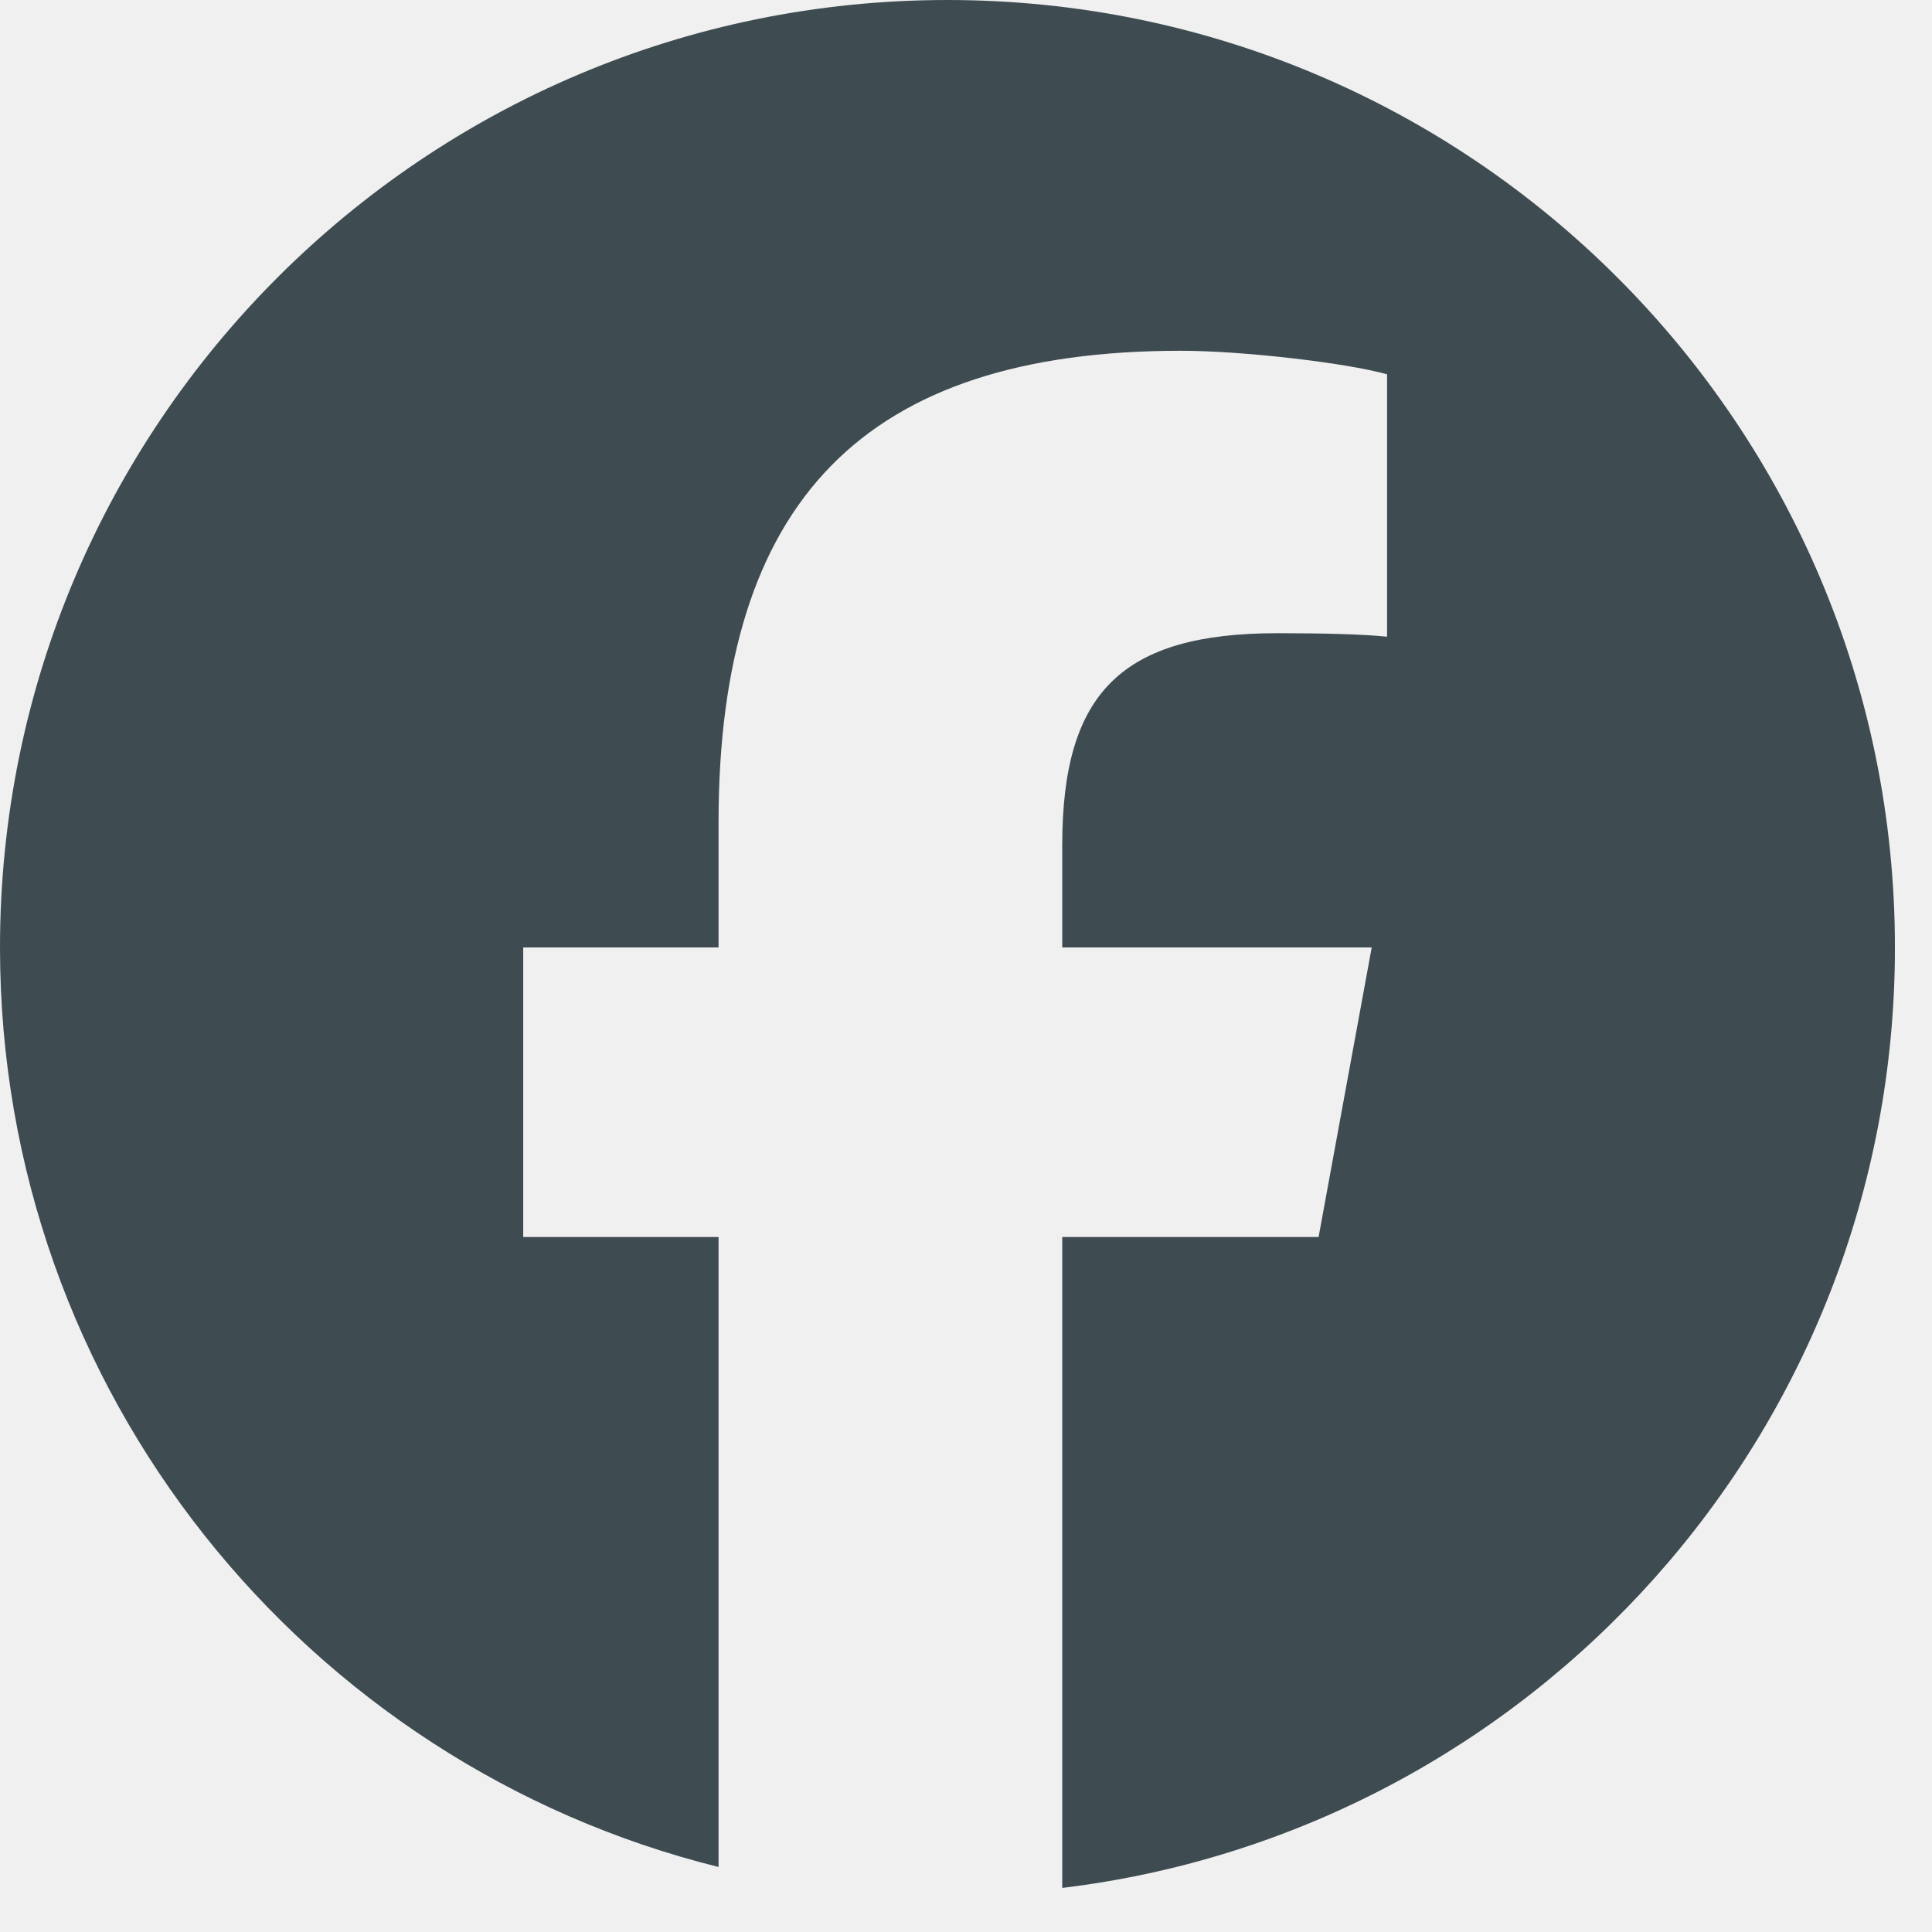
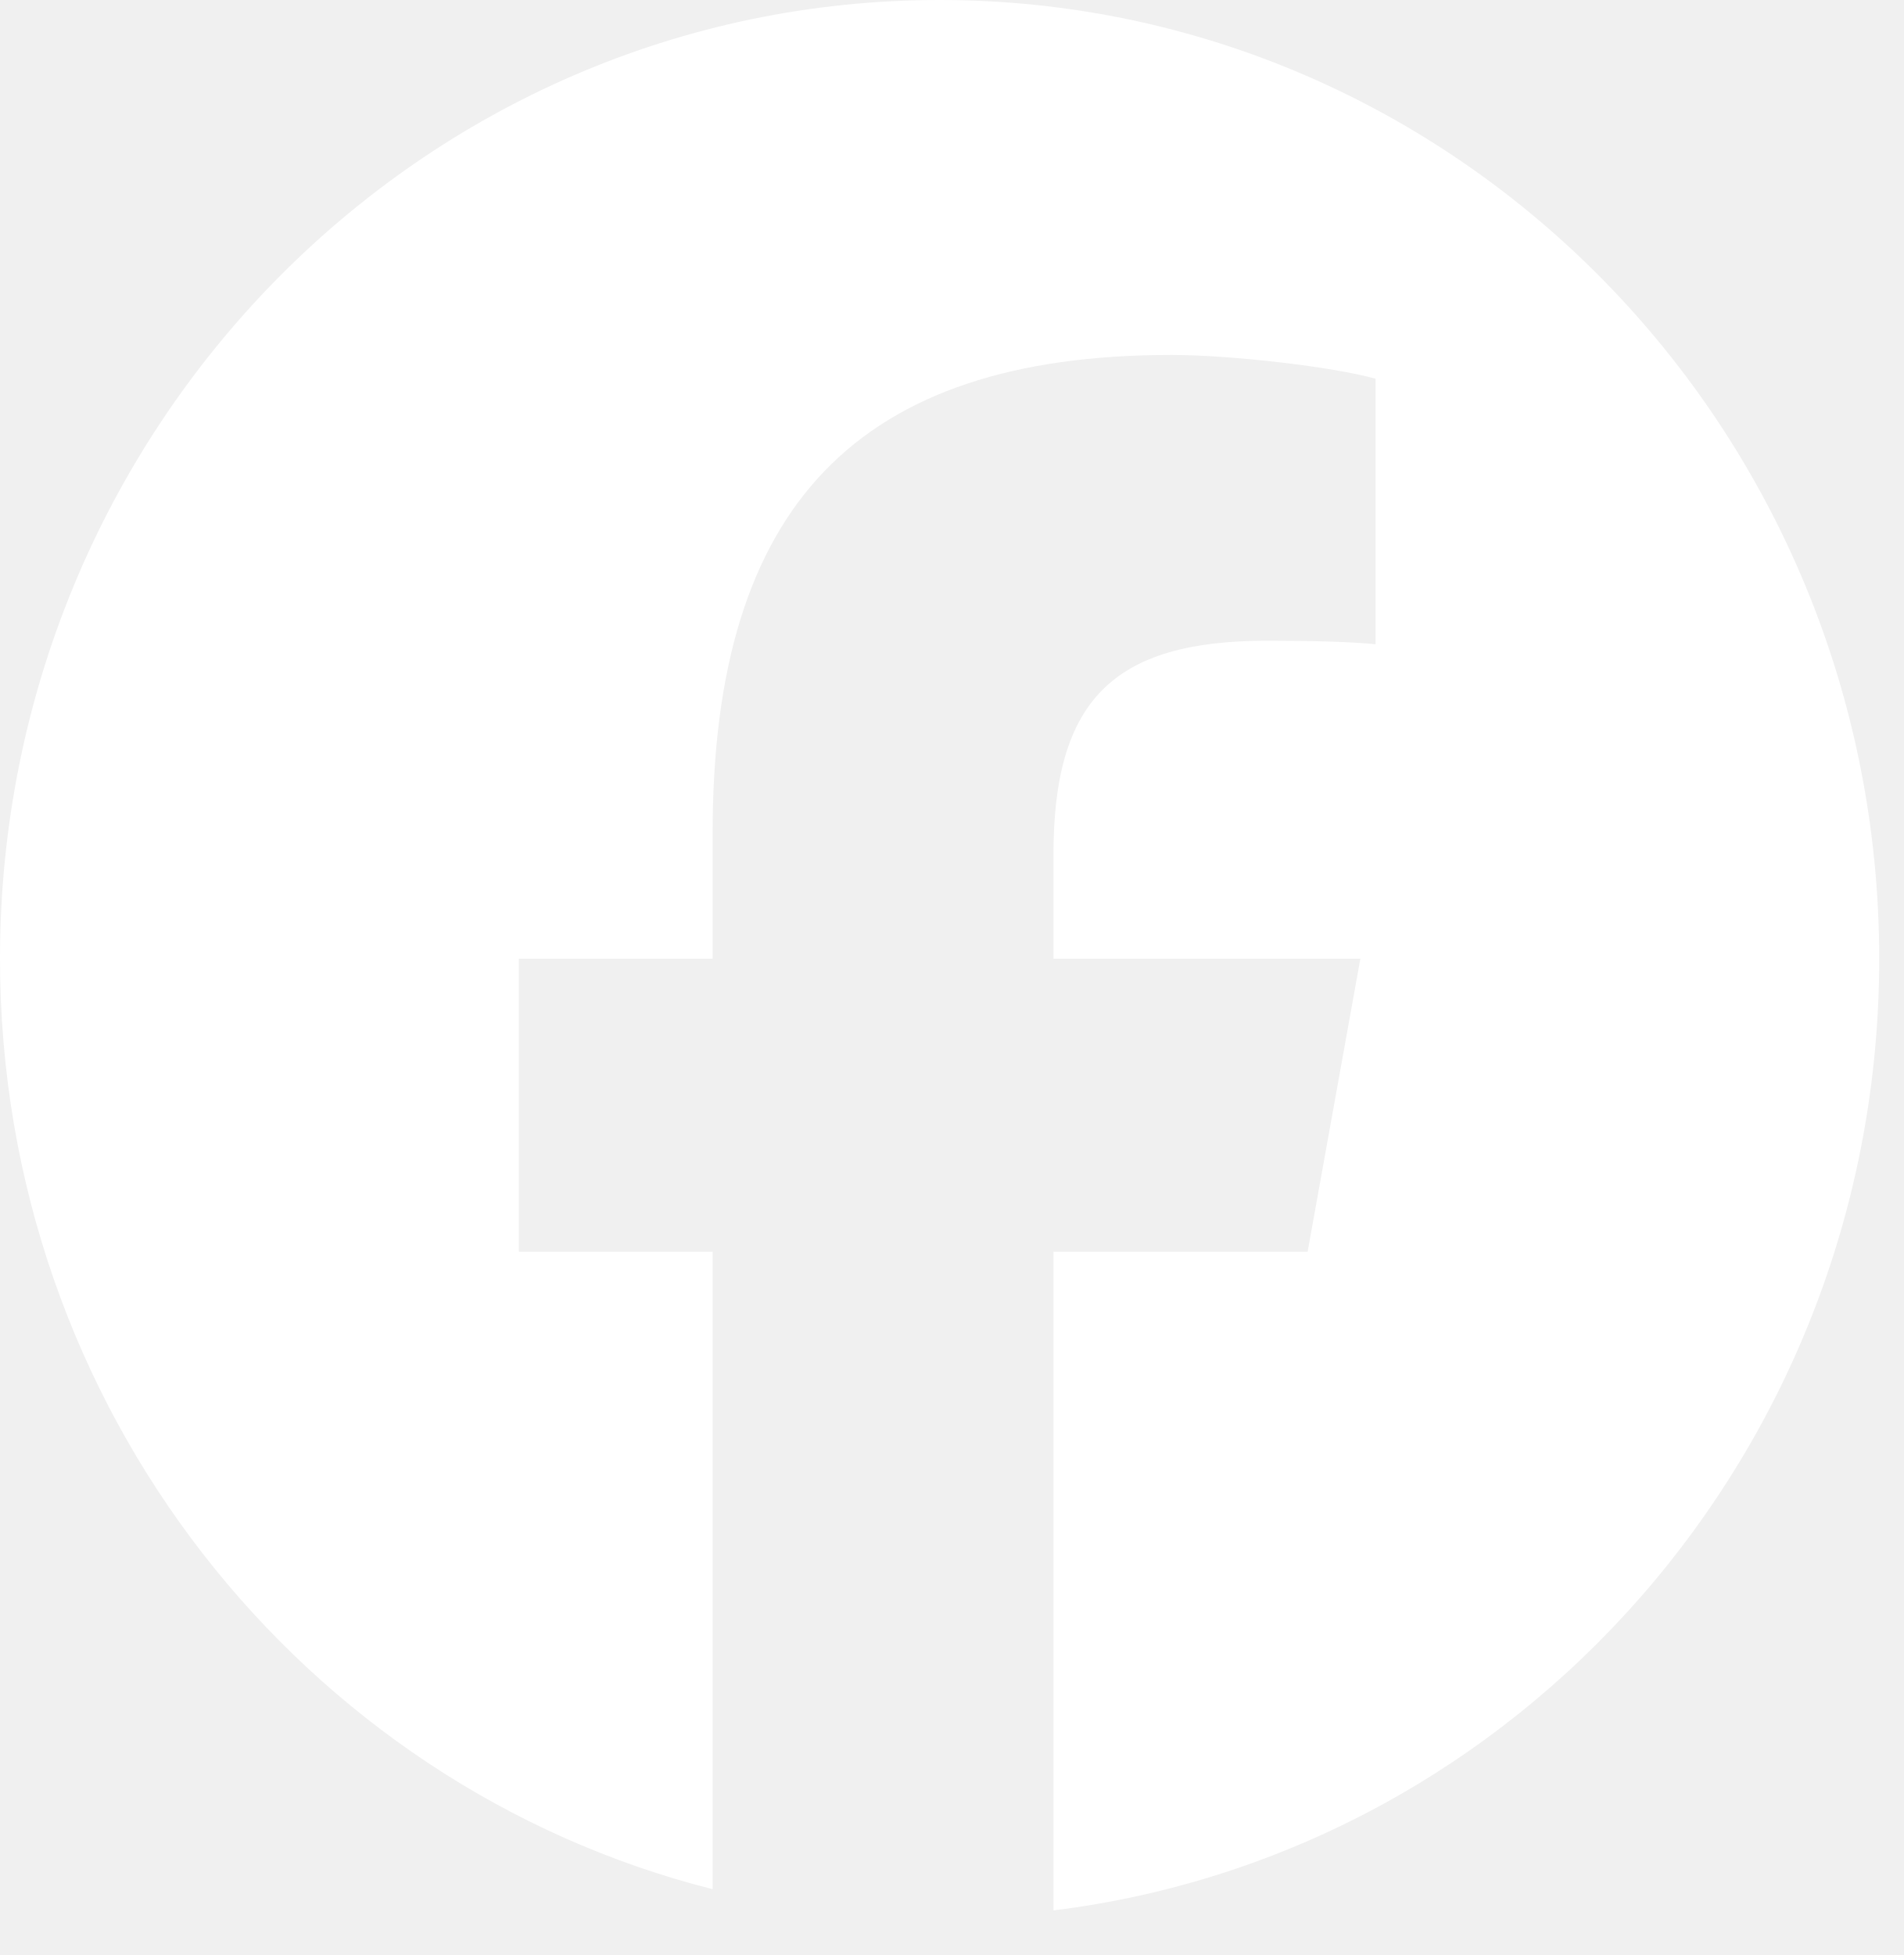
- <svg xmlns="http://www.w3.org/2000/svg" width="38" height="38" viewBox="0 0 38 38" fill="none">
+ <svg xmlns="http://www.w3.org/2000/svg" width="37" height="38" viewBox="0 0 37 38" fill="none">
  <g clip-path="url(#clip0_27_3605)">
-     <path d="M18.635 0C8.343 0 0 8.343 0 18.635C0 27.374 6.017 34.707 14.133 36.721V24.33H10.291V18.635H14.133V16.181C14.133 9.839 17.004 6.899 23.231 6.899C24.412 6.899 26.449 7.13 27.282 7.362V12.523C26.843 12.477 26.078 12.454 25.13 12.454C22.074 12.454 20.893 13.612 20.893 16.621V18.635H26.98L25.935 24.33H20.893V37.133C30.121 36.019 37.271 28.163 37.271 18.635C37.27 8.343 28.927 0 18.635 0Z" fill="#3E4C52" />
+     <path d="M18.265 0C8.177 0 0 8.343 0 18.635C0 27.374 5.897 34.707 13.853 36.721V24.33H10.086V18.635H13.853V16.181C13.853 9.839 16.666 6.899 22.77 6.899C23.927 6.899 25.924 7.13 26.74 7.362V12.523C26.309 12.477 25.56 12.454 24.63 12.454C21.636 12.454 20.478 13.612 20.478 16.621V18.635H26.444L25.419 24.33H20.478V37.133C29.522 36.019 36.53 28.163 36.53 18.635C36.529 8.343 28.352 0 18.265 0Z" fill="white" />
  </g>
  <defs>
    <clipPath id="clip0_27_3605">
-       <rect width="37.27" height="37.27" fill="white" />
+       <rect width="36.529" height="37.27" fill="white" />
    </clipPath>
  </defs>
</svg>
